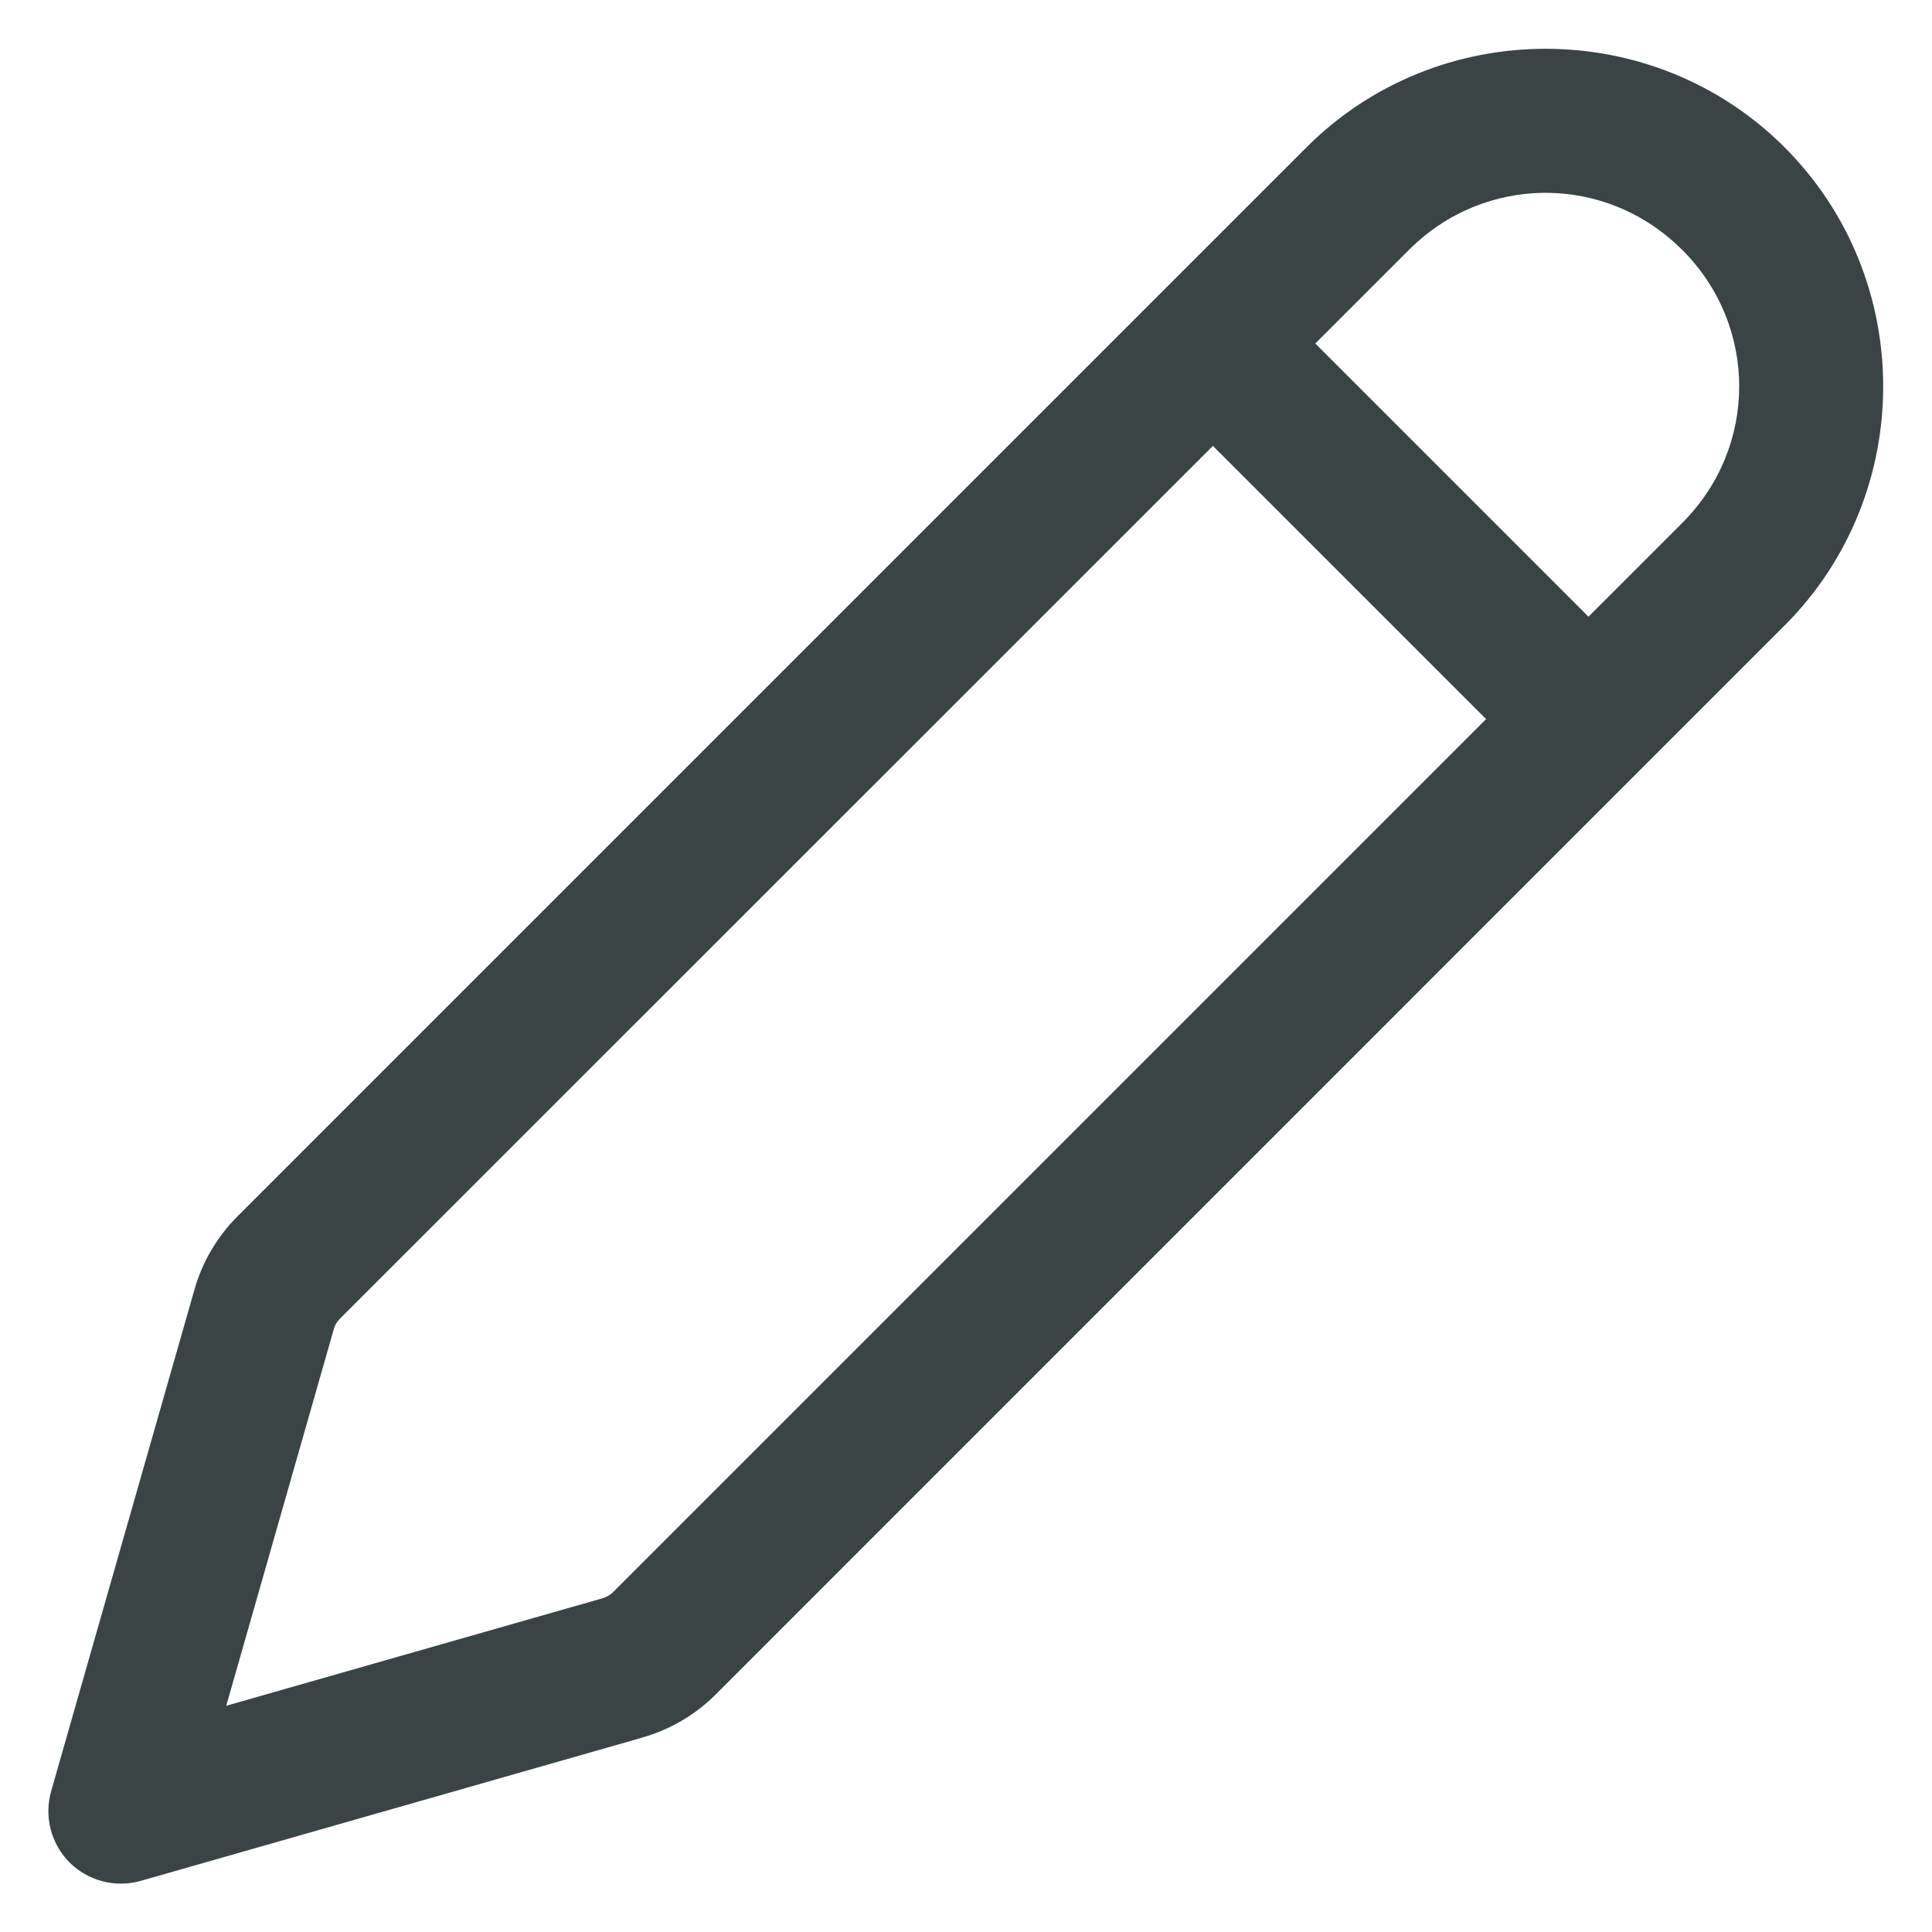
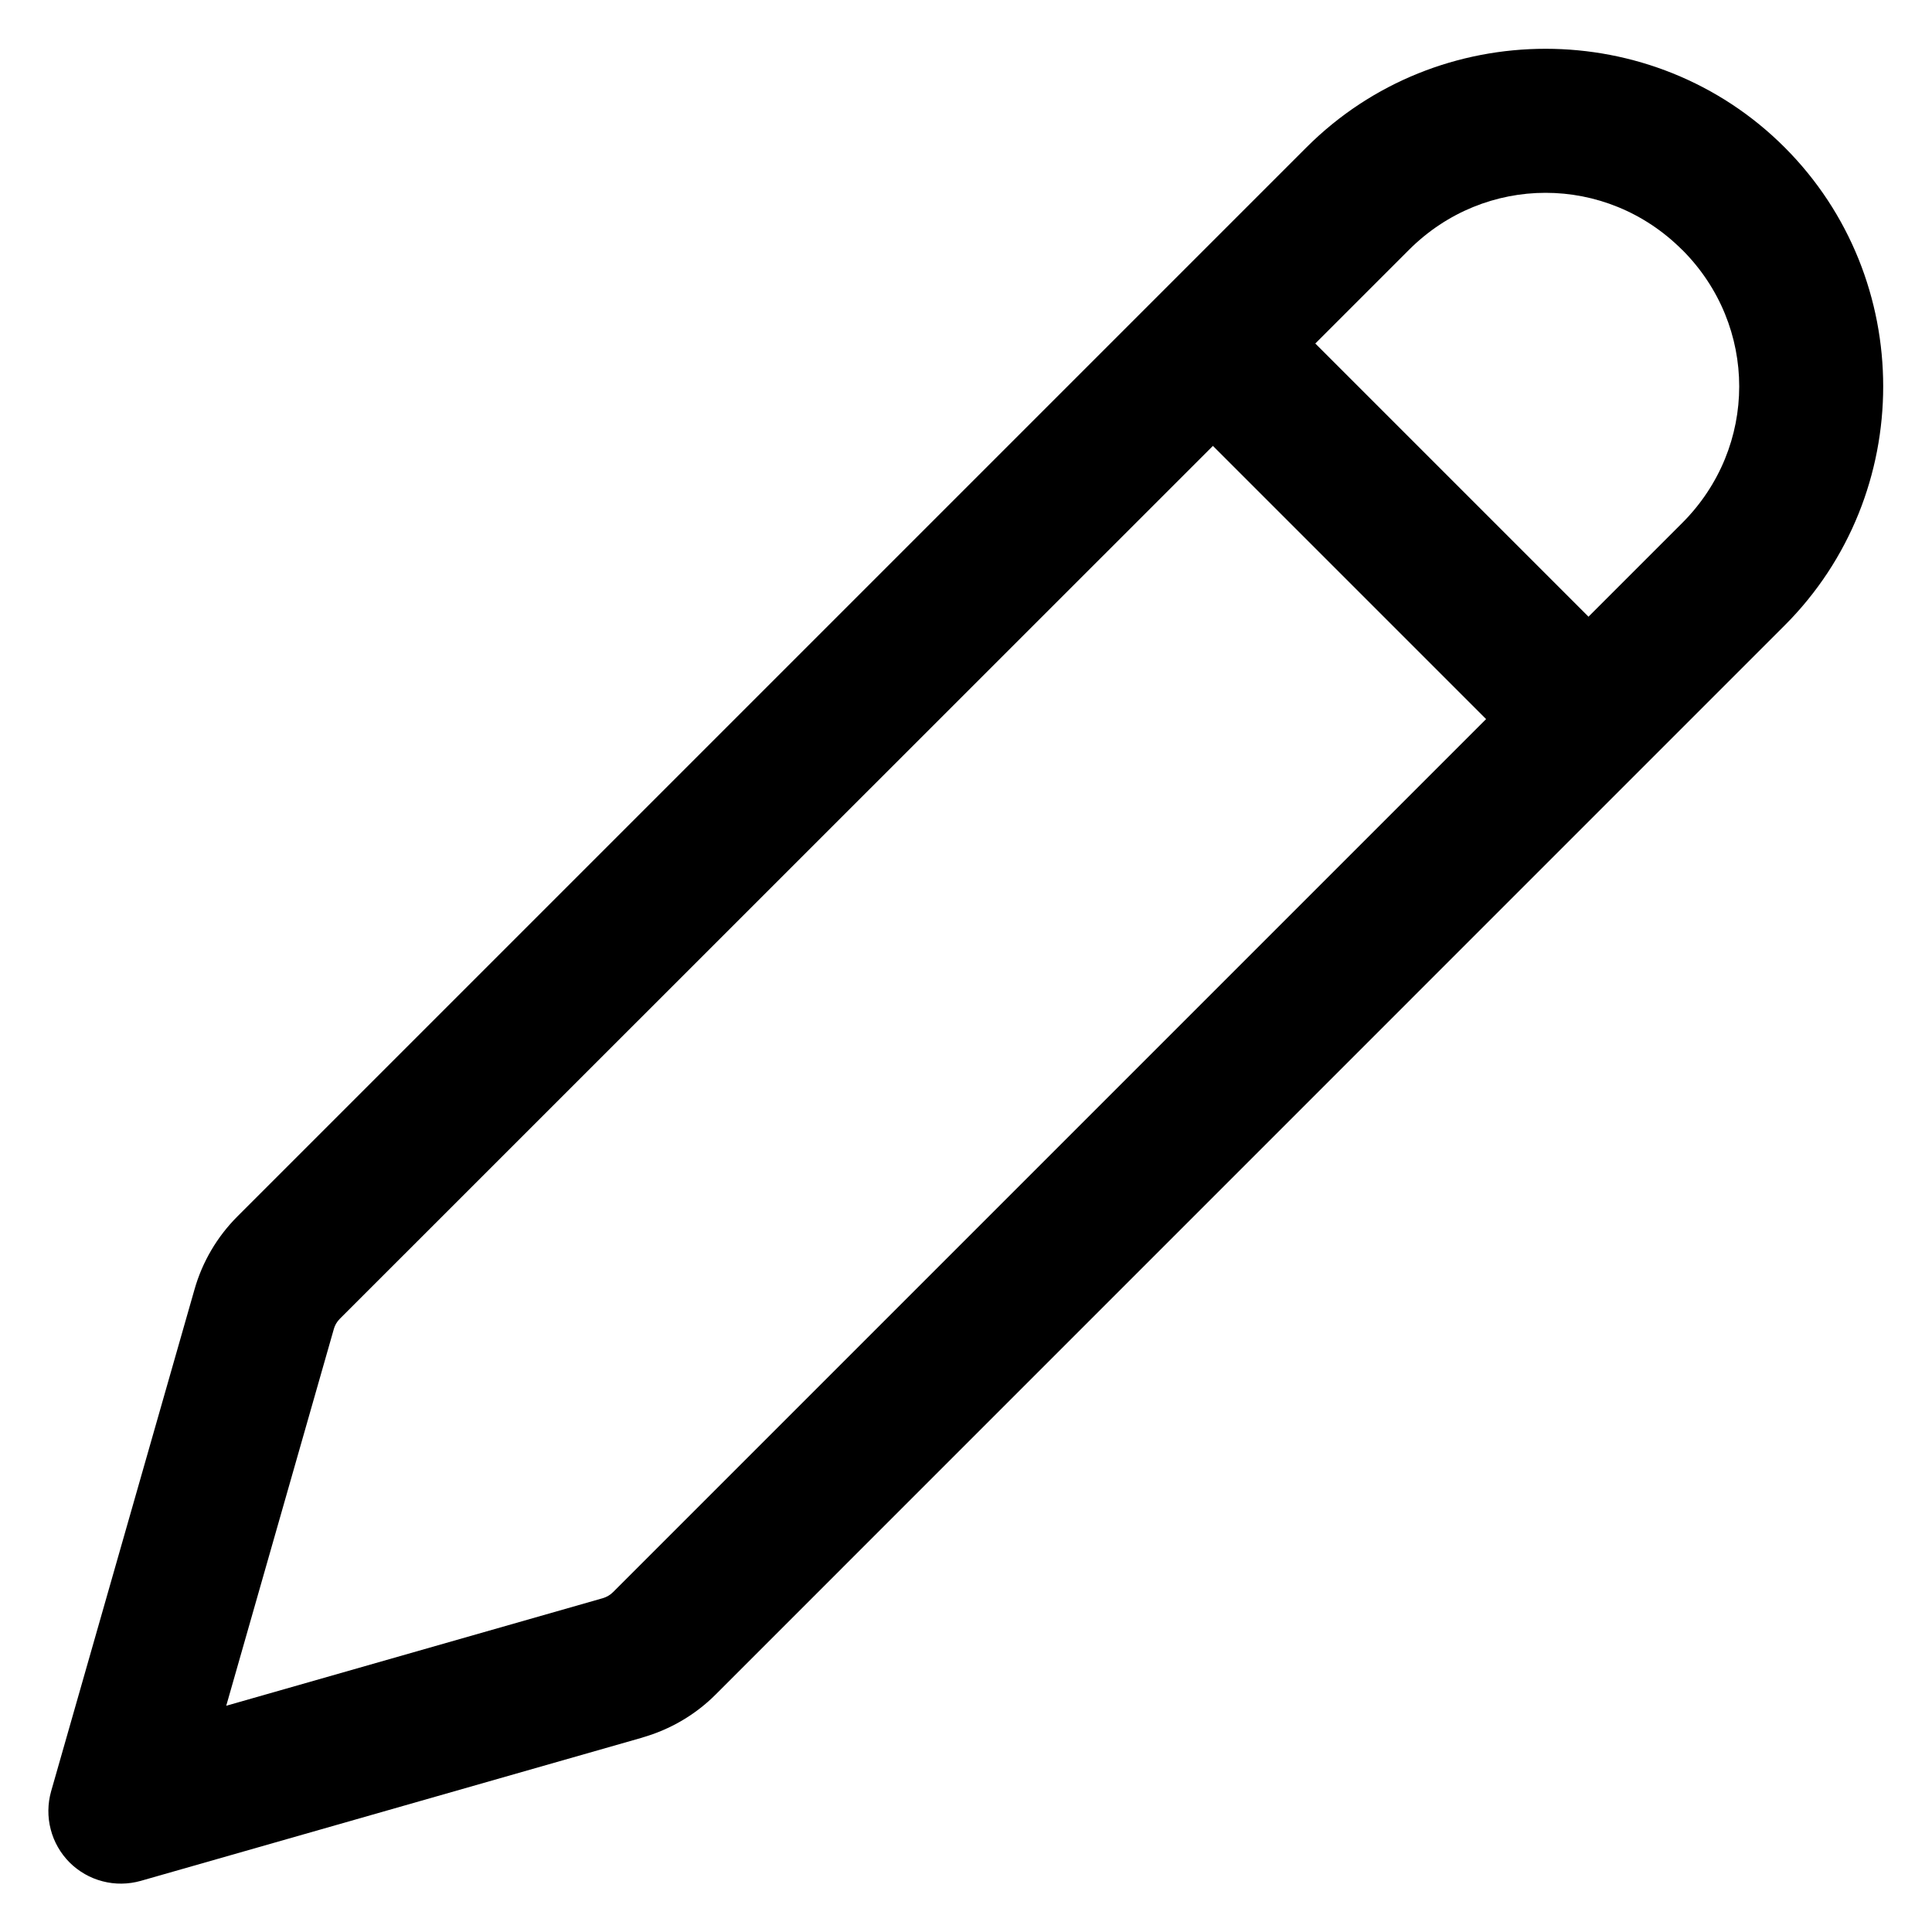
- <svg xmlns="http://www.w3.org/2000/svg" width="20" height="20" viewBox="0 0 20 20" fill="none">
-   <path d="M16 0.505C15.102 0.505 14.205 0.845 13.525 1.525L2.458 12.592C2.248 12.802 2.094 13.063 2.013 13.35L0.529 18.544C0.493 18.672 0.491 18.808 0.525 18.938C0.558 19.067 0.626 19.185 0.72 19.28C0.815 19.374 0.933 19.442 1.062 19.475C1.191 19.509 1.327 19.507 1.456 19.471L6.651 17.987C6.652 17.987 6.652 17.987 6.652 17.986C6.937 17.904 7.197 17.753 7.408 17.542L18.474 6.475C19.835 5.114 19.835 2.886 18.474 1.525C17.794 0.845 16.897 0.505 16 0.505ZM16 1.996C16.51 1.996 17.02 2.193 17.413 2.586C17.413 2.586 17.414 2.586 17.414 2.586C18.201 3.373 18.201 4.627 17.414 5.414L16.444 6.384L13.616 3.556L14.586 2.586C14.979 2.193 15.489 1.996 16 1.996ZM12.556 4.616L15.384 7.444L6.347 16.481C6.317 16.511 6.28 16.533 6.238 16.545L2.342 17.658L3.455 13.761C3.455 13.76 3.455 13.76 3.455 13.76C3.466 13.72 3.487 13.683 3.518 13.652L12.556 4.616Z" fill="#3A4445" />
+ <svg xmlns="http://www.w3.org/2000/svg" width="20" height="20" viewBox="0 0 20 20">
+   <path d="M16 0.505C15.102 0.505 14.205 0.845 13.525 1.525L2.458 12.592C2.248 12.802 2.094 13.063 2.013 13.35L0.529 18.544C0.493 18.672 0.491 18.808 0.525 18.938C0.558 19.067 0.626 19.185 0.72 19.28C0.815 19.374 0.933 19.442 1.062 19.475C1.191 19.509 1.327 19.507 1.456 19.471L6.651 17.987C6.652 17.987 6.652 17.987 6.652 17.986C6.937 17.904 7.197 17.753 7.408 17.542L18.474 6.475C19.835 5.114 19.835 2.886 18.474 1.525C17.794 0.845 16.897 0.505 16 0.505ZM16 1.996C16.51 1.996 17.02 2.193 17.413 2.586C17.413 2.586 17.414 2.586 17.414 2.586C18.201 3.373 18.201 4.627 17.414 5.414L16.444 6.384L13.616 3.556L14.586 2.586C14.979 2.193 15.489 1.996 16 1.996ZM12.556 4.616L15.384 7.444L6.347 16.481C6.317 16.511 6.28 16.533 6.238 16.545L2.342 17.658L3.455 13.761C3.455 13.76 3.455 13.76 3.455 13.76C3.466 13.72 3.487 13.683 3.518 13.652L12.556 4.616Z" />
</svg>
